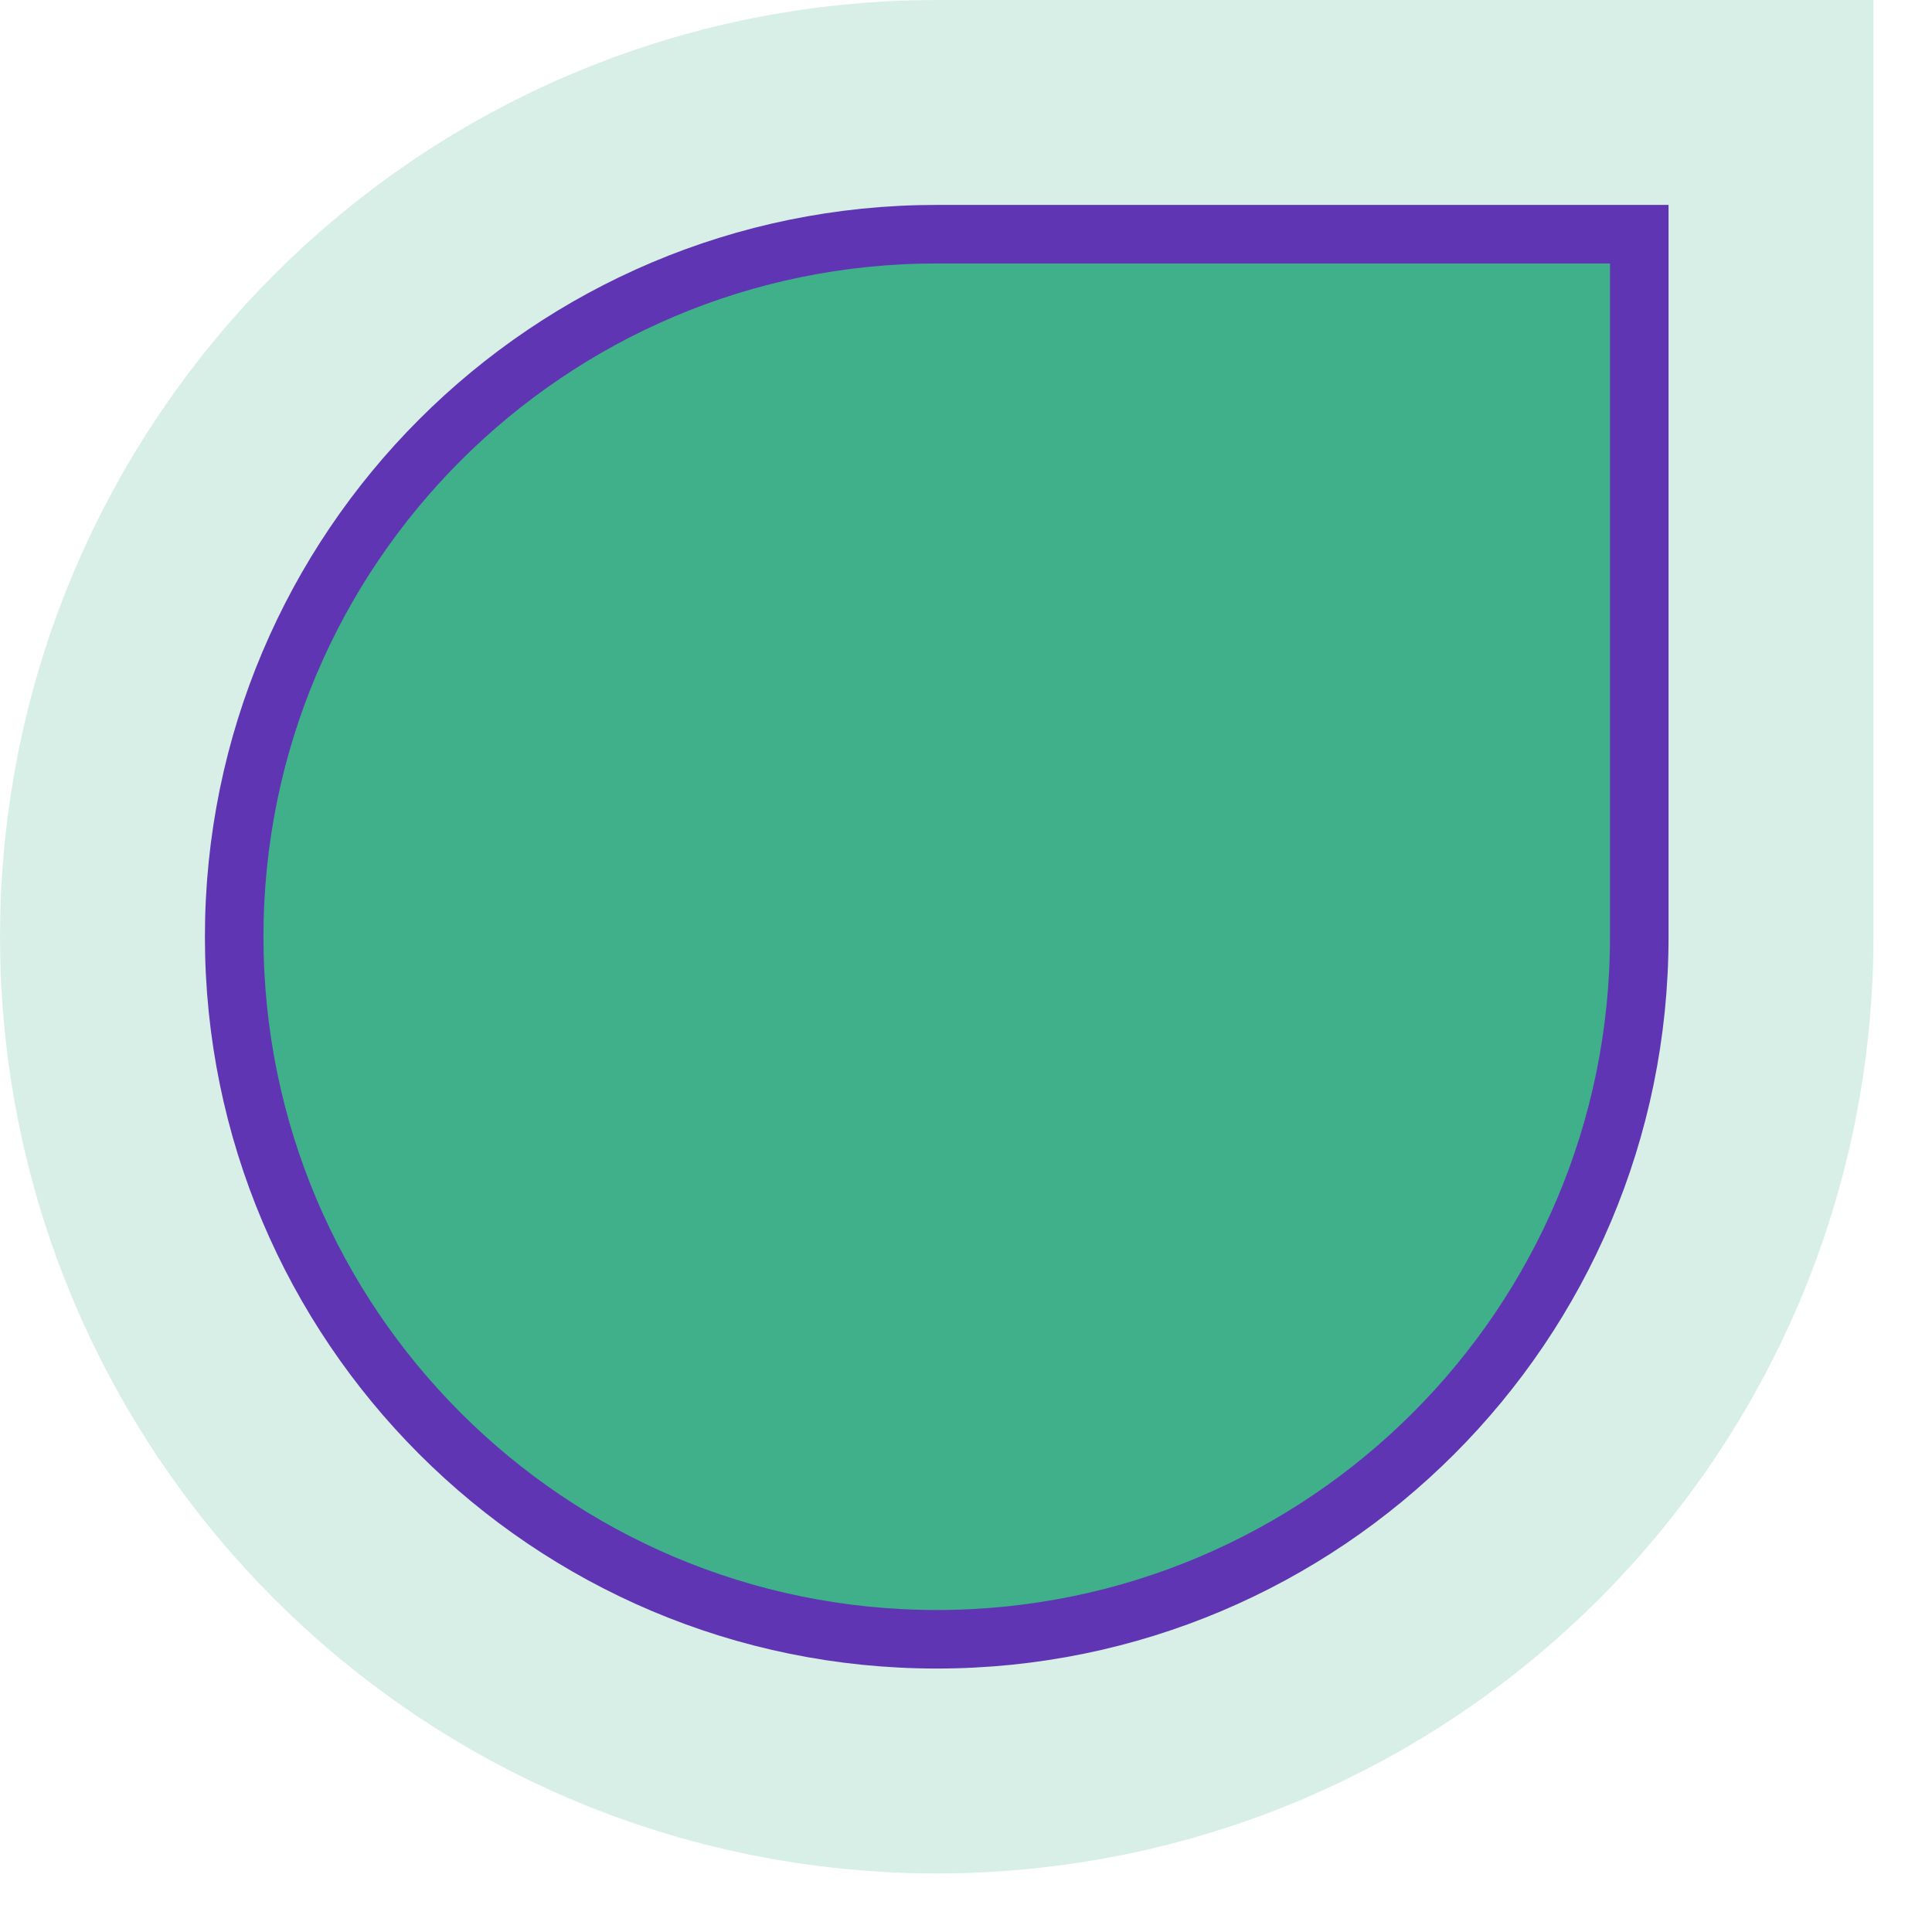
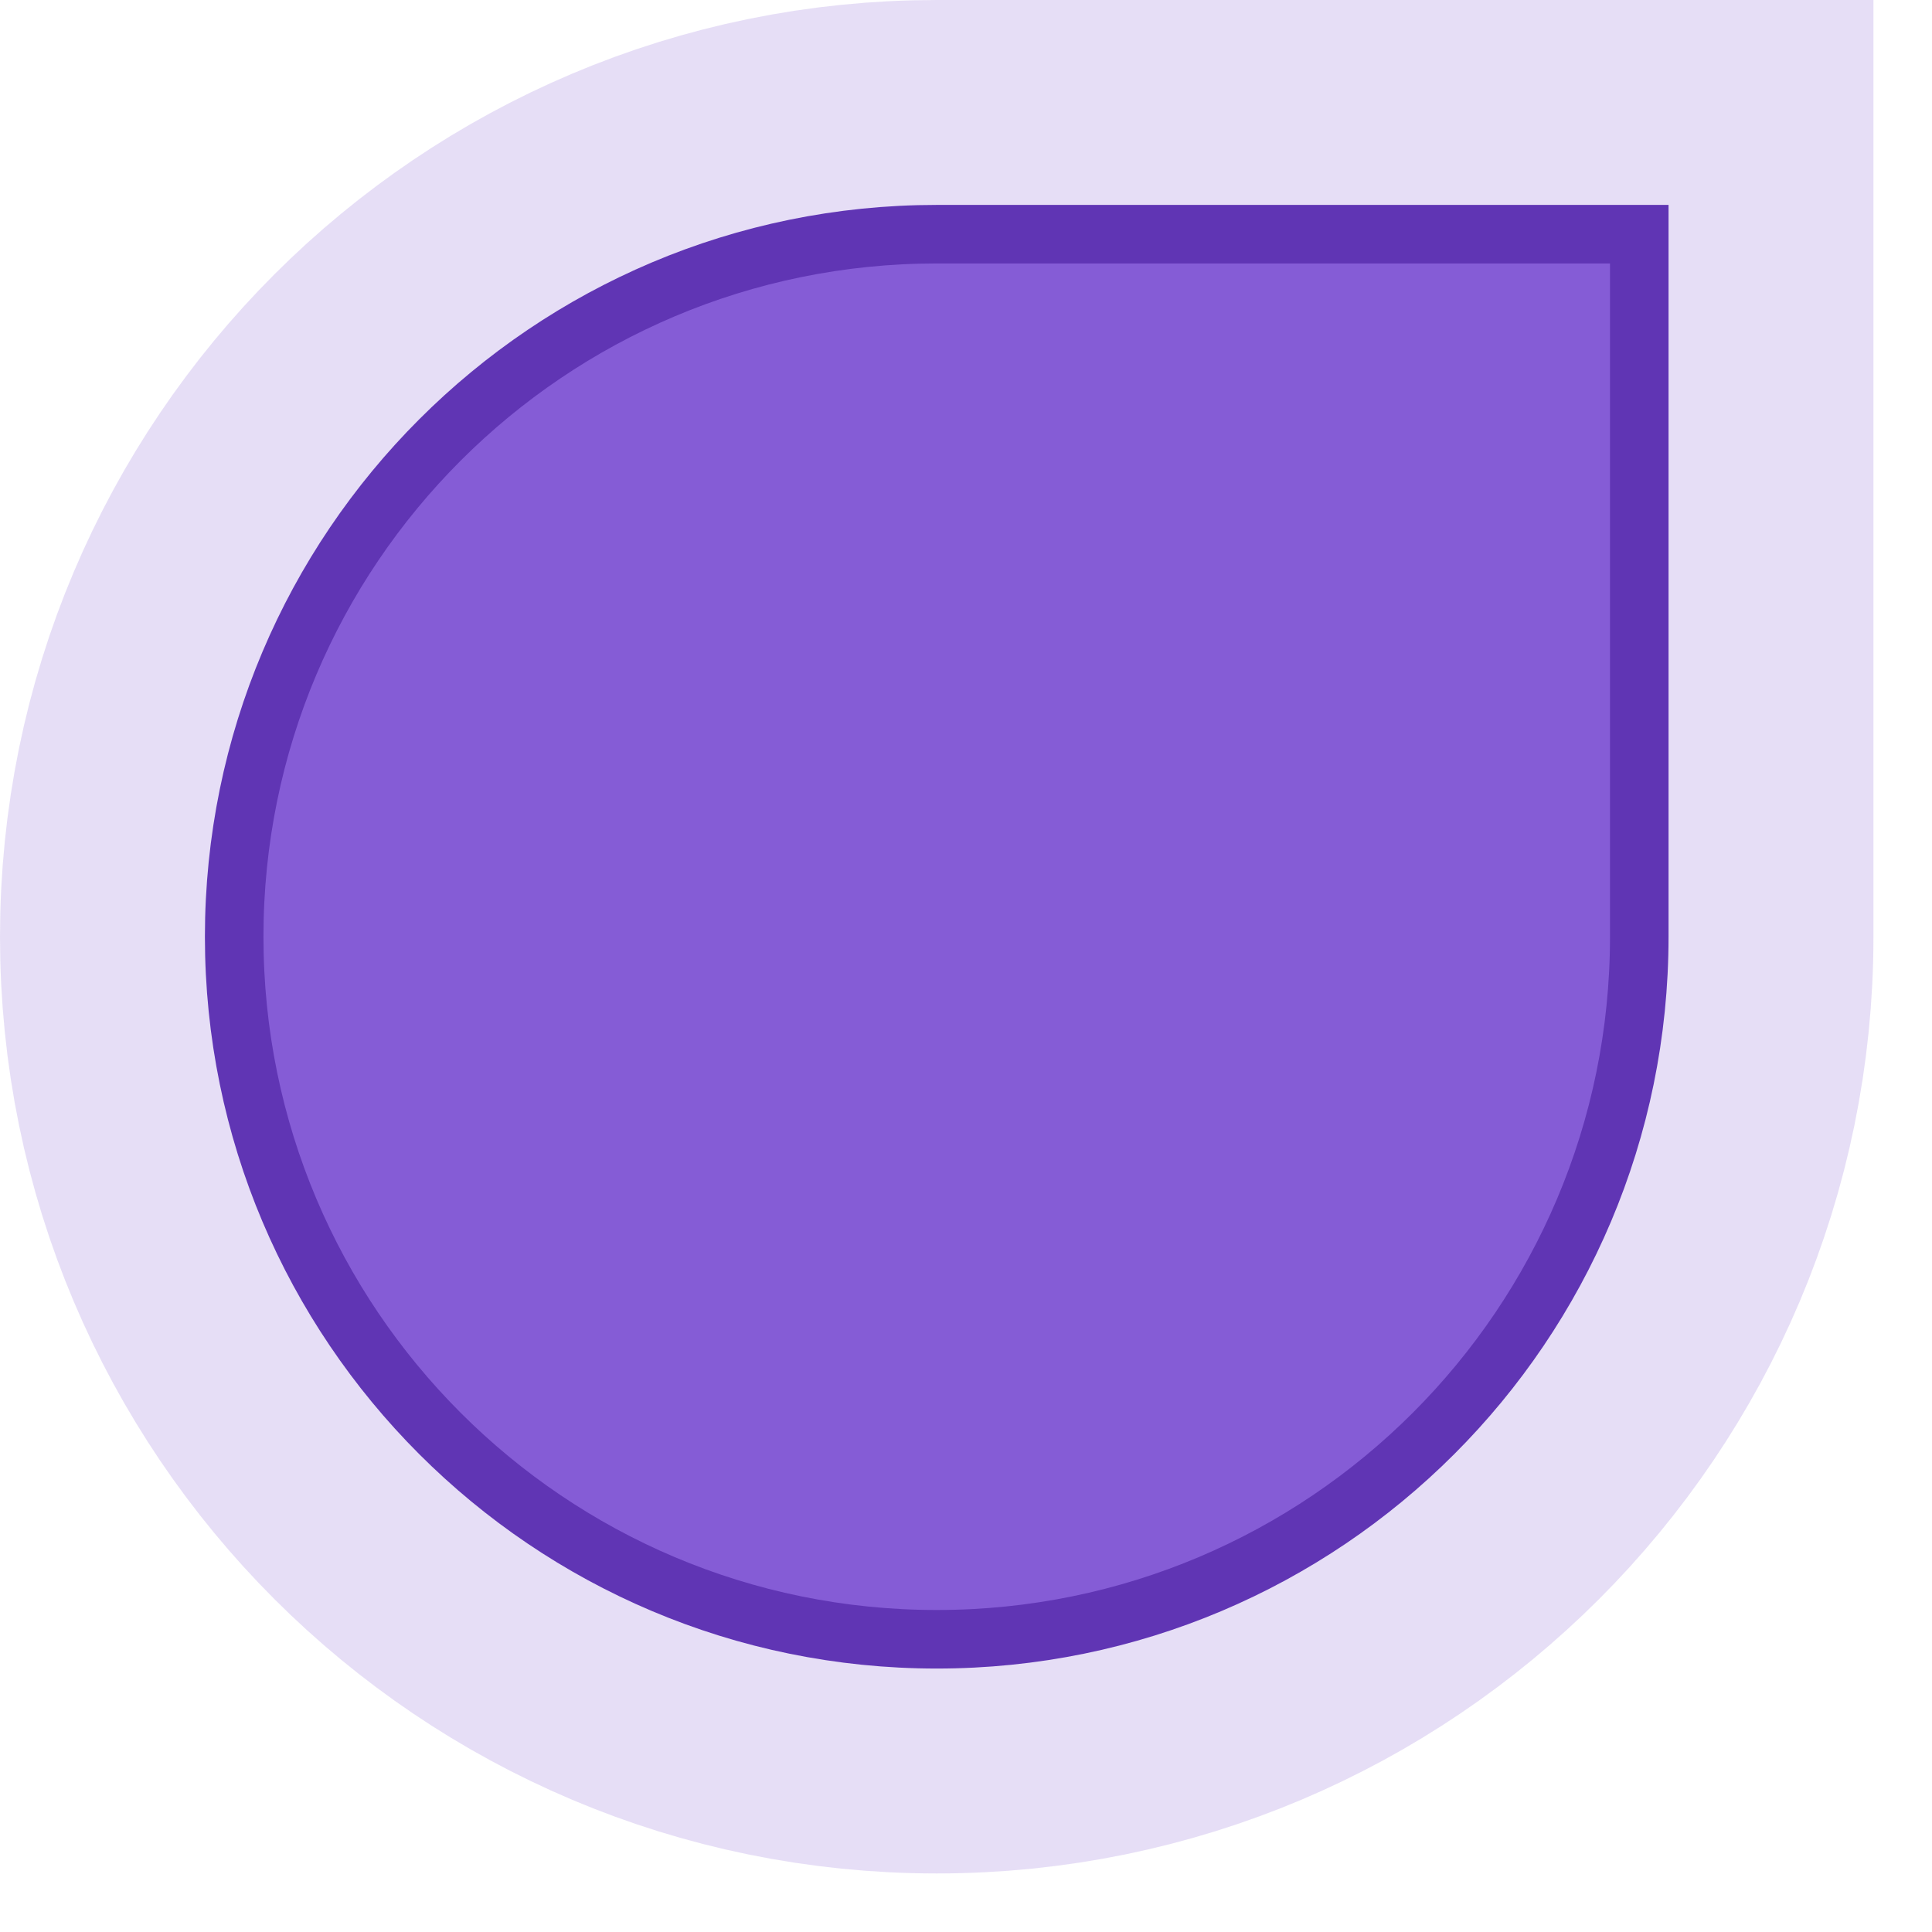
<svg xmlns="http://www.w3.org/2000/svg" xmlns:xlink="http://www.w3.org/1999/xlink" width="34px" height="34px" viewBox="1 1 33 33" version="1.1">
  <defs>
    <path d="M17,5 C23.627,5 29,10.373 29,17 L29,29 L17,29 C10.373,29 5,23.627 5,17 C5,10.373 10.373,5 17,5 Z" id="path-1" />
  </defs>
  <g id="Bottom-Left-Handle" stroke="none" stroke-width="1" fill="none" fill-rule="evenodd">
    <g id="Bottom-Left" transform="translate(17, 17) scale(1, -1) translate(-17, -17) ">
-       <use stroke="#3FB08A33" stroke-width="8" xlink:href="#path-1" />
+       <use stroke="#855CD633" stroke-width="8" xlink:href="#path-1" />
      <use fill="black" fill-opacity="1" filter="url(#filter-2)" xlink:href="#path-1" />
-       <use stroke="#6035b4" stroke-width="1" fill="#3FB08A" fill-rule="evenodd" xlink:href="#path-1" />
+       <use stroke="#6035b4" stroke-width="1" fill="#855CD6" fill-rule="evenodd" xlink:href="#path-1" />
    </g>
  </g>
</svg>
